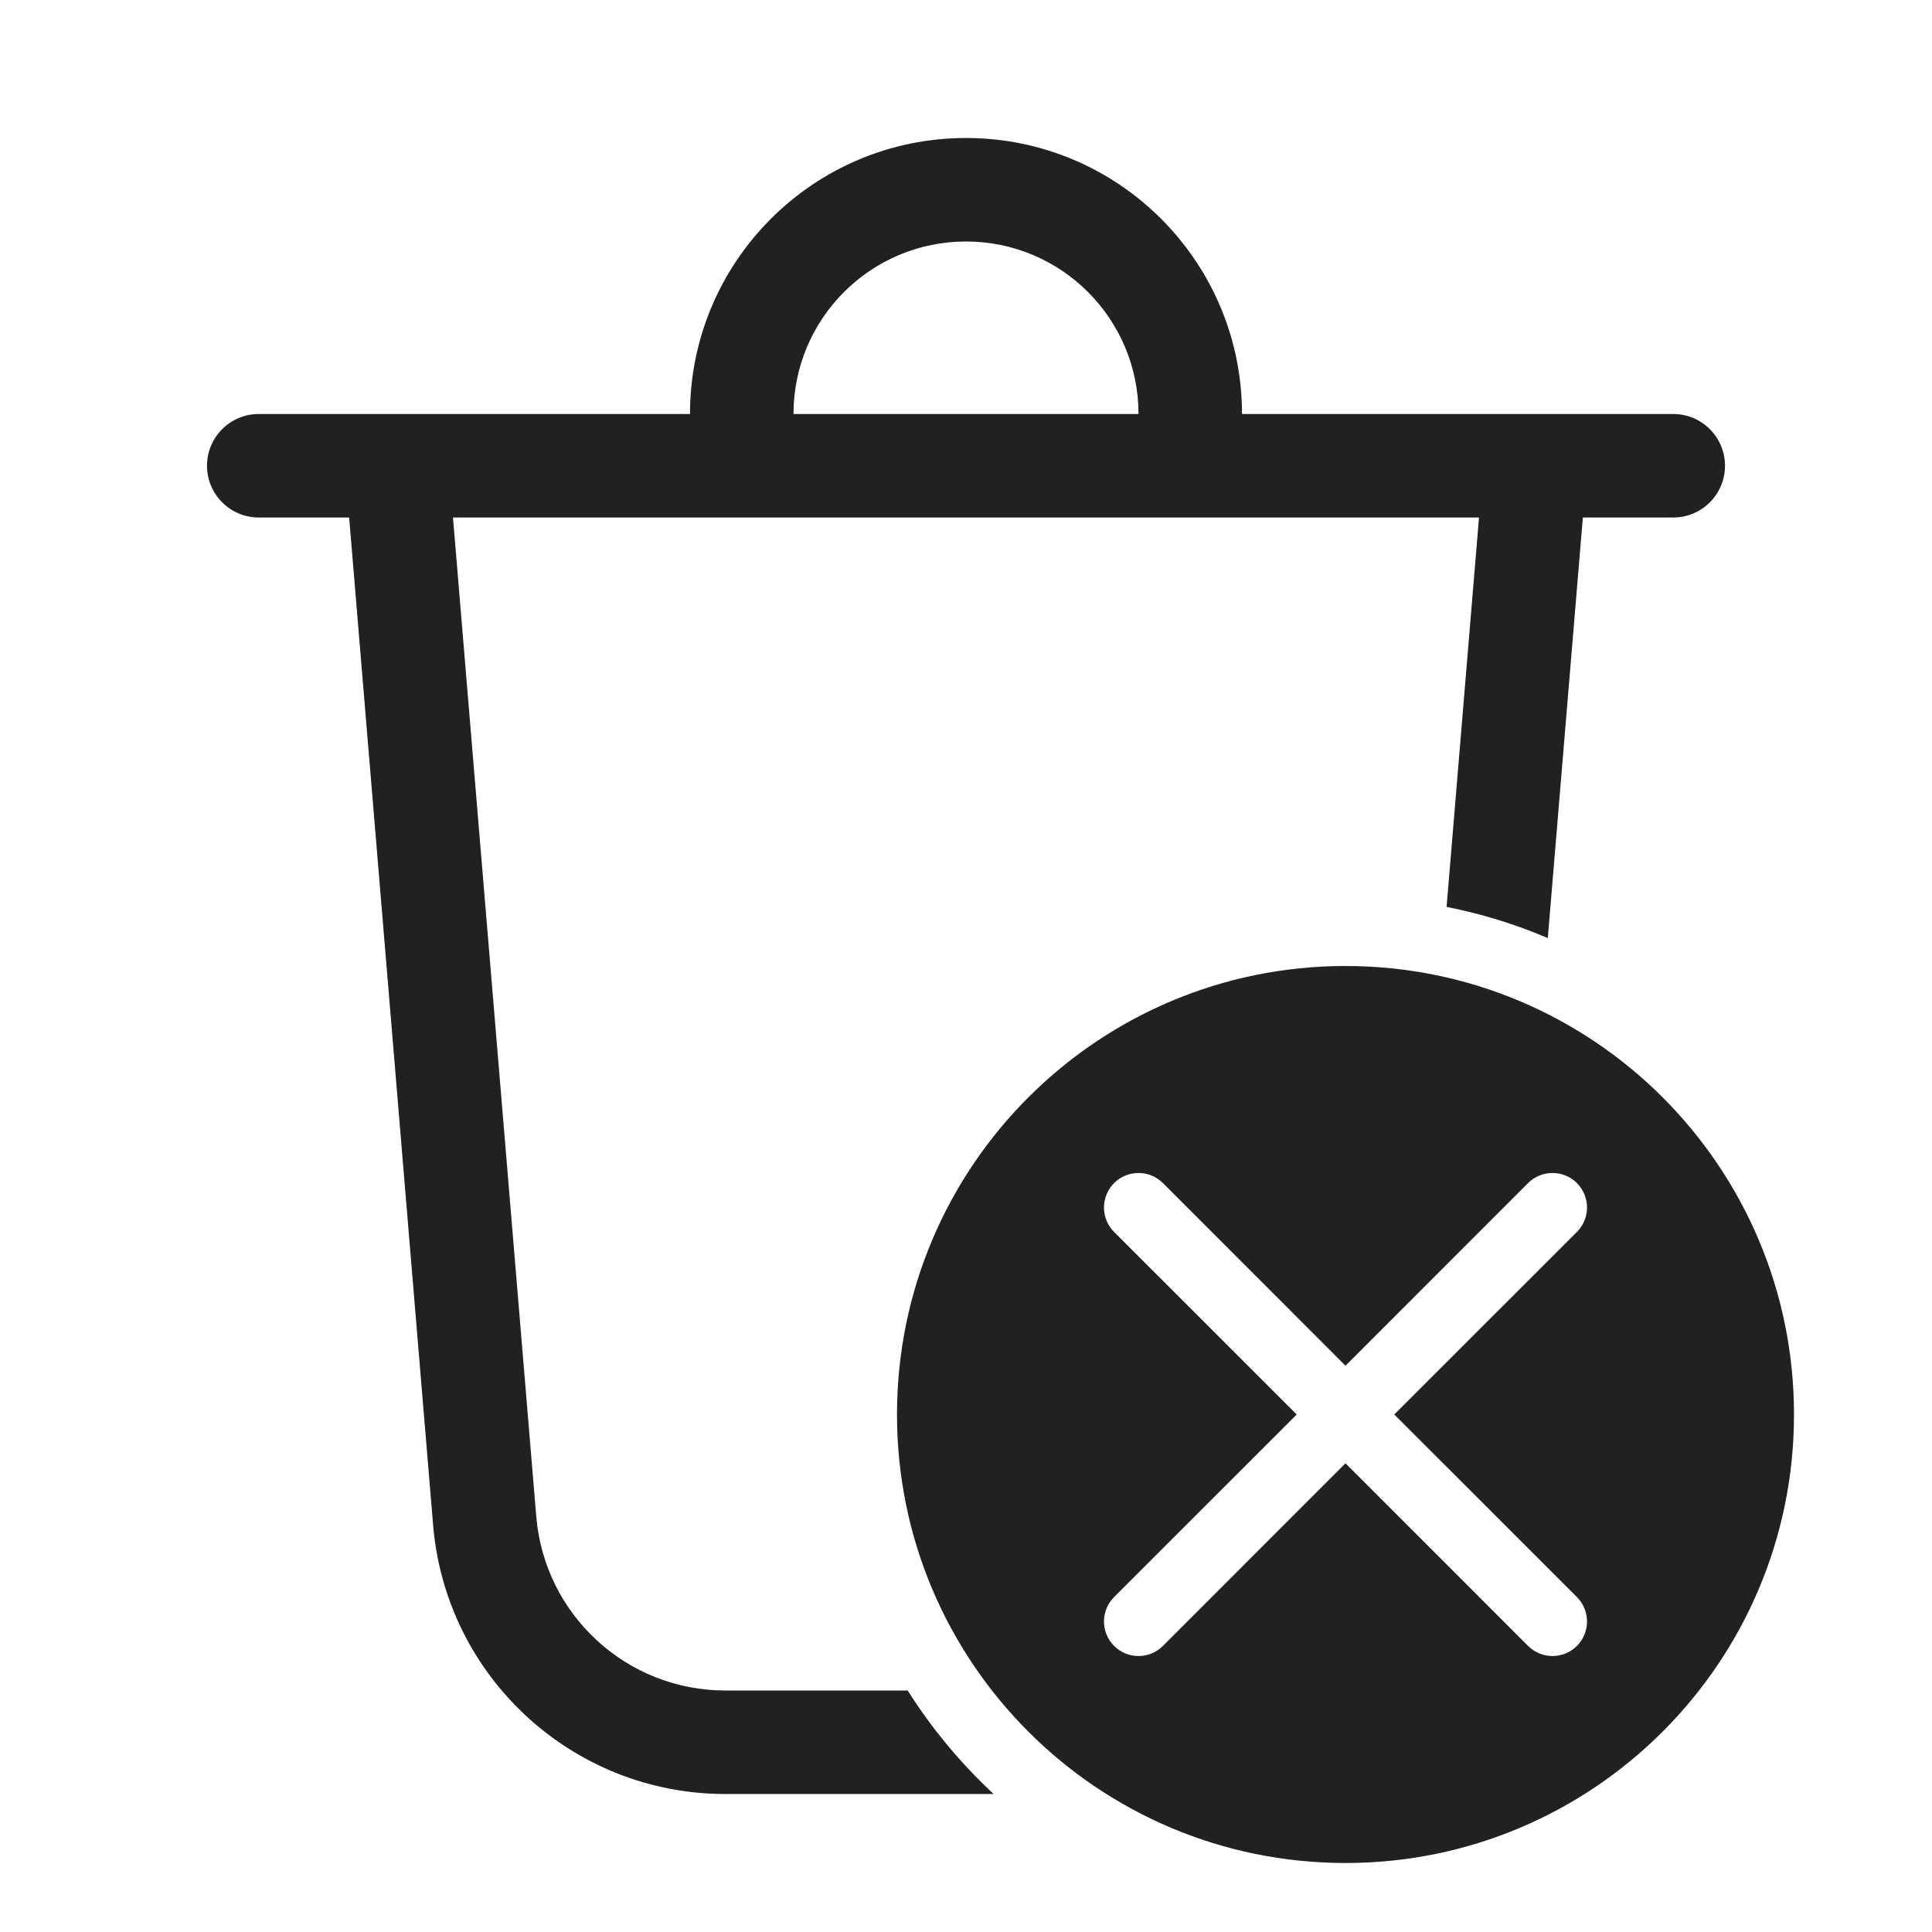
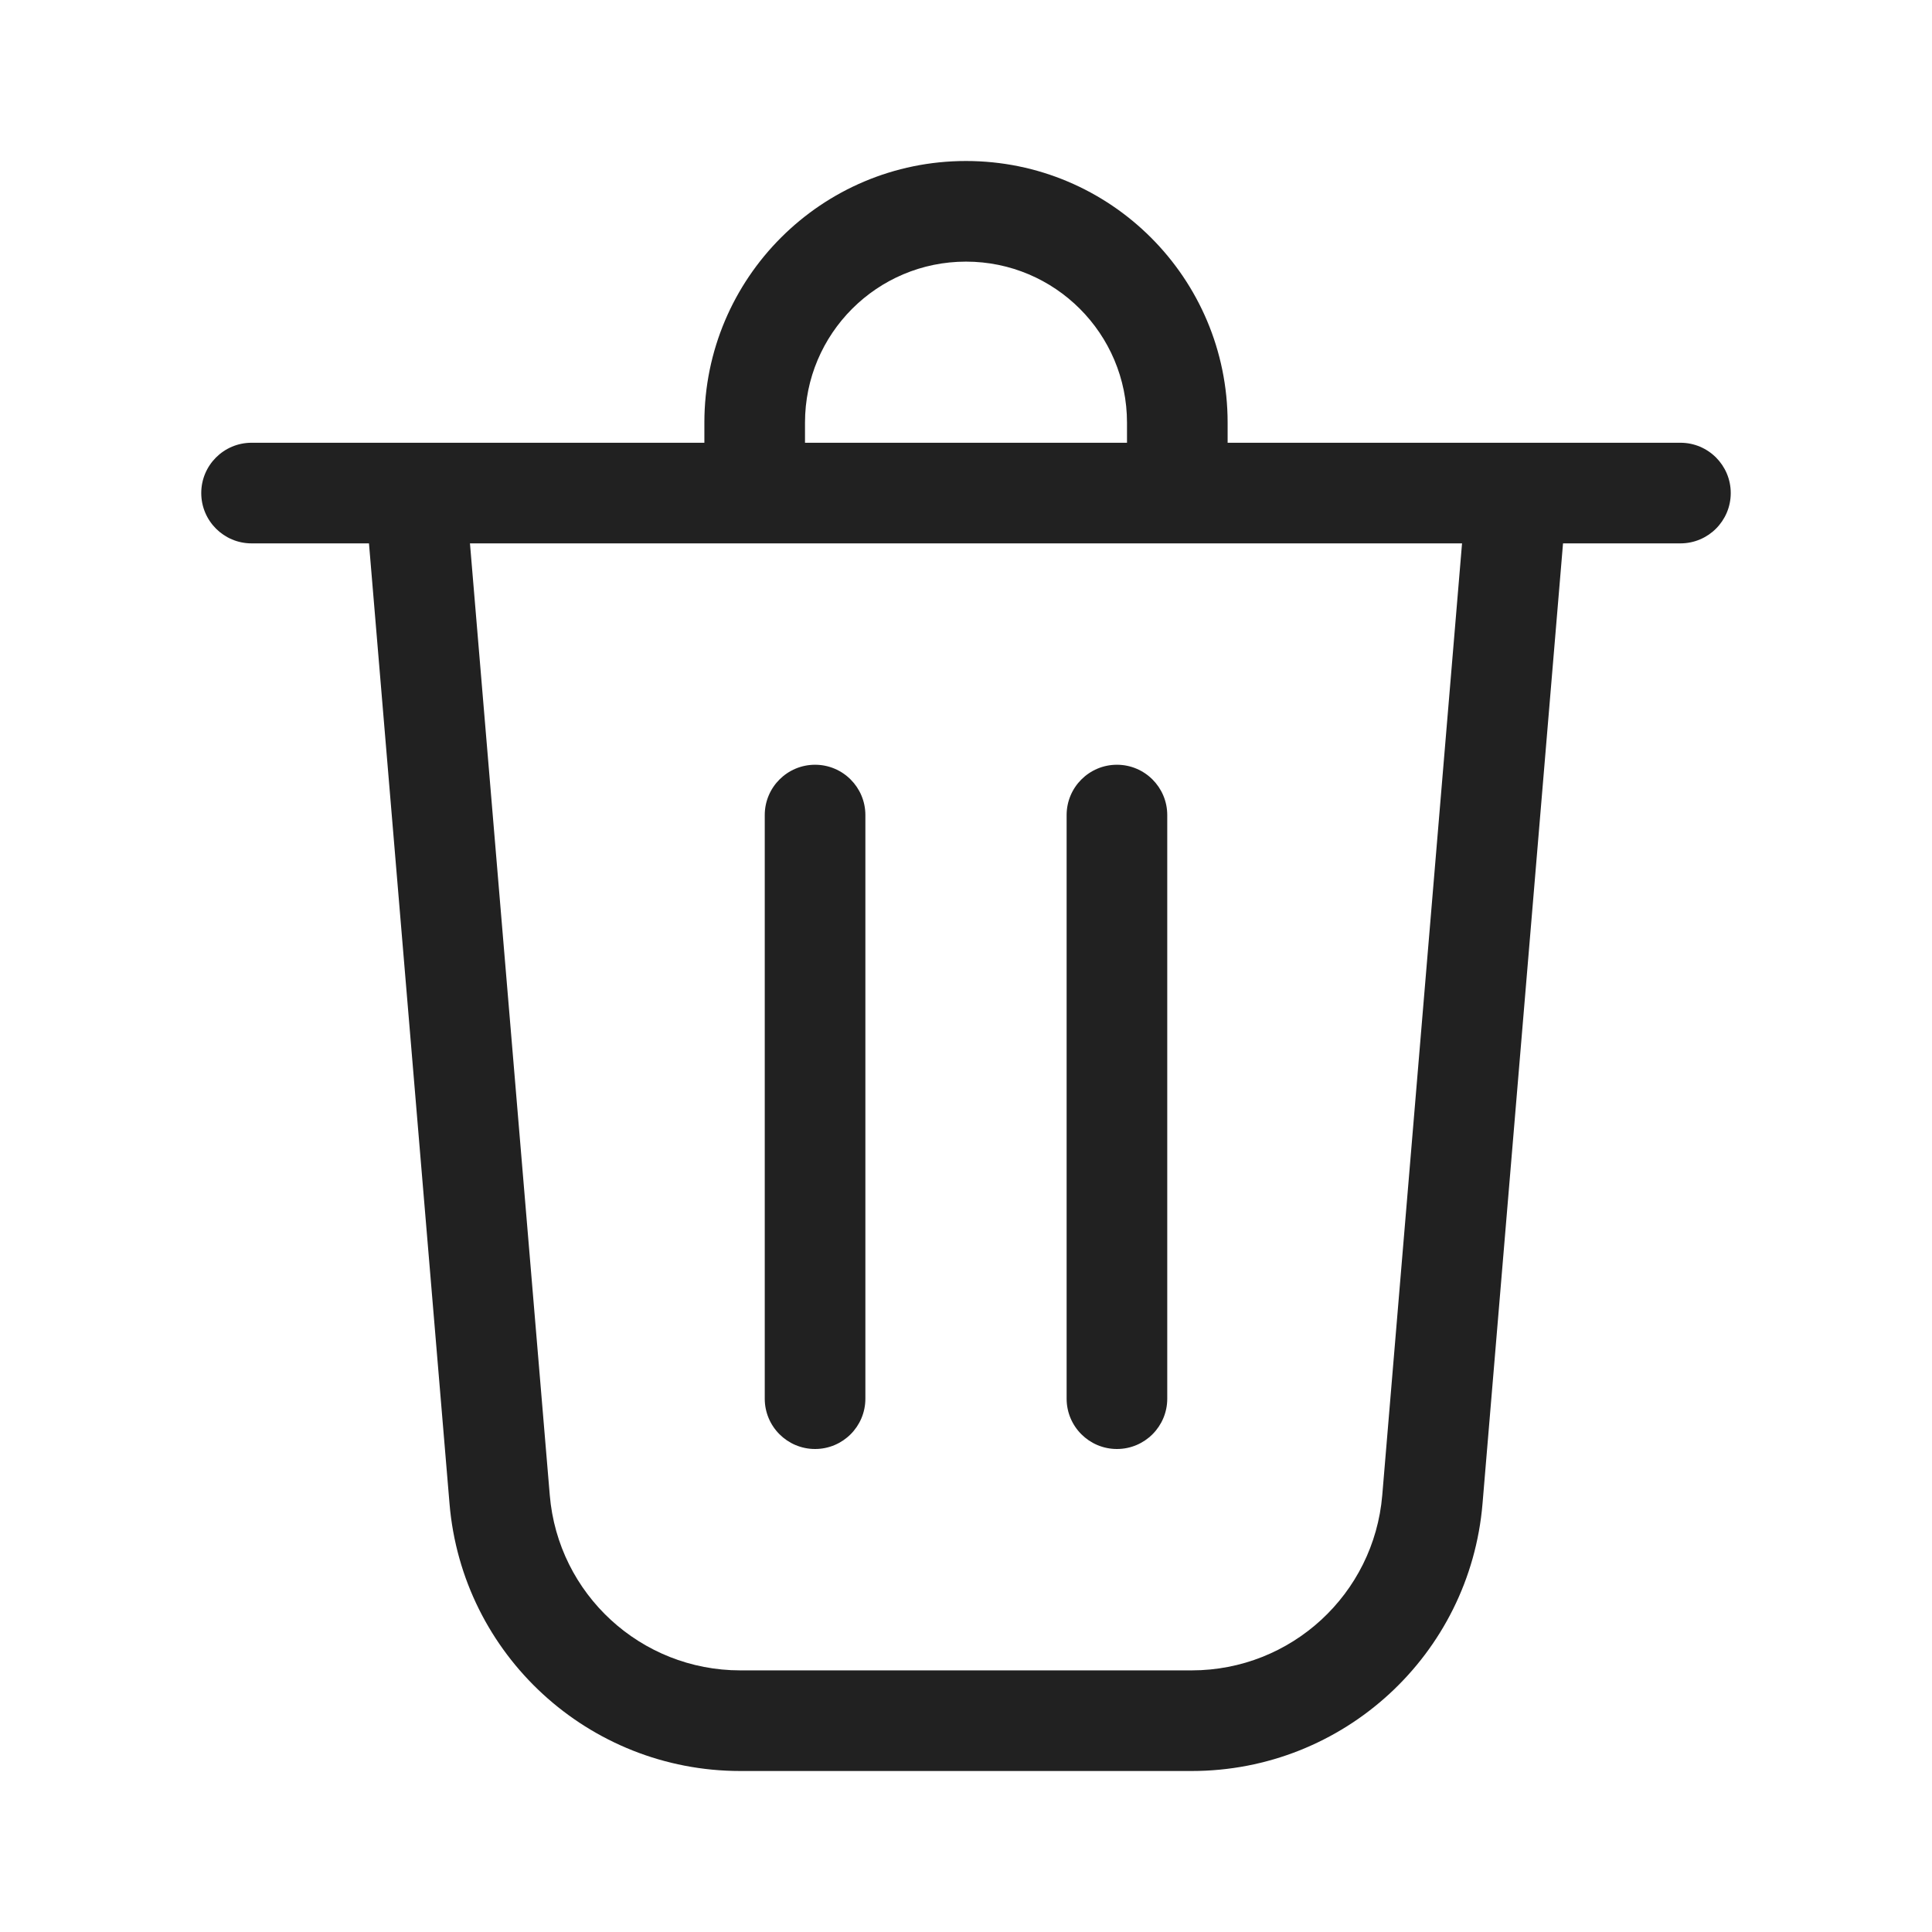
- <svg xmlns="http://www.w3.org/2000/svg" width="28" height="28" viewBox="0 0 28 28" fill="none">
-   <path d="M16.5 6C16.5 4.619 15.381 3.5 14 3.5C12.619 3.5 11.5 4.619 11.5 6H16.5ZM10 6C10 3.791 11.791 2 14 2C16.209 2 18 3.791 18 6H24.25C24.664 6 25 6.336 25 6.75C25 7.164 24.664 7.5 24.25 7.5H22.94L22.432 13.595C21.965 13.396 21.474 13.244 20.965 13.143L21.435 7.5H6.565L7.772 21.978C7.891 23.404 9.082 24.5 10.512 24.5H13.155C13.504 25.053 13.924 25.557 14.401 26H10.512C8.302 26 6.461 24.306 6.277 22.103L5.06 7.5H3.75C3.336 7.5 3 7.164 3 6.75C3 6.336 3.336 6 3.75 6H10ZM26 20.5C26 24.09 23.09 27 19.5 27C15.91 27 13 24.09 13 20.5C13 16.91 15.91 14 19.5 14C23.09 14 26 16.91 26 20.5ZM19.5 19.793L16.854 17.146C16.658 16.951 16.342 16.951 16.146 17.146C15.951 17.342 15.951 17.658 16.146 17.854L18.793 20.5L16.146 23.146C15.951 23.342 15.951 23.658 16.146 23.854C16.342 24.049 16.658 24.049 16.854 23.854L19.5 21.207L22.146 23.854C22.342 24.049 22.658 24.049 22.854 23.854C23.049 23.658 23.049 23.342 22.854 23.146L20.207 20.5L22.854 17.854C23.049 17.658 23.049 17.342 22.854 17.146C22.658 16.951 22.342 16.951 22.146 17.146L19.5 19.793Z" fill="#212121" />
+ <svg xmlns="http://www.w3.org/2000/svg" width="48" height="48" viewBox="0 0 48 48" fill="none">
+   <path d="M20 10.5V11H28V10.5C28 8.291 26.209 6.5 24 6.5C21.791 6.5 20 8.291 20 10.5ZM17.5 11V10.5C17.5 6.91 20.41 4 24 4C27.59 4 30.5 6.91 30.5 10.5V11H41.75C42.44 11 43 11.56 43 12.25C43 12.94 42.44 13.5 41.75 13.5H38.833L36.833 37.356C36.518 41.112 33.377 44 29.608 44H18.392C14.623 44 11.482 41.112 11.168 37.356L9.167 13.5H6.25C5.56 13.5 5 12.94 5 12.25C5 11.56 5.56 11 6.25 11H17.5ZM13.659 37.147C13.865 39.608 15.923 41.5 18.392 41.5H29.608C32.078 41.5 34.135 39.608 34.342 37.147L36.324 13.5H11.676L13.659 37.147ZM21.5 20.25C21.5 19.56 20.94 19 20.25 19C19.56 19 19 19.56 19 20.25V34.75C19 35.44 19.56 36 20.25 36C20.94 36 21.5 35.44 21.5 34.75V20.25ZM27.75 19C28.44 19 29 19.56 29 20.25V34.75C29 35.44 28.44 36 27.75 36C27.06 36 26.5 35.44 26.5 34.75V20.25C26.5 19.56 27.06 19 27.75 19Z" fill="#212121" />
</svg>
